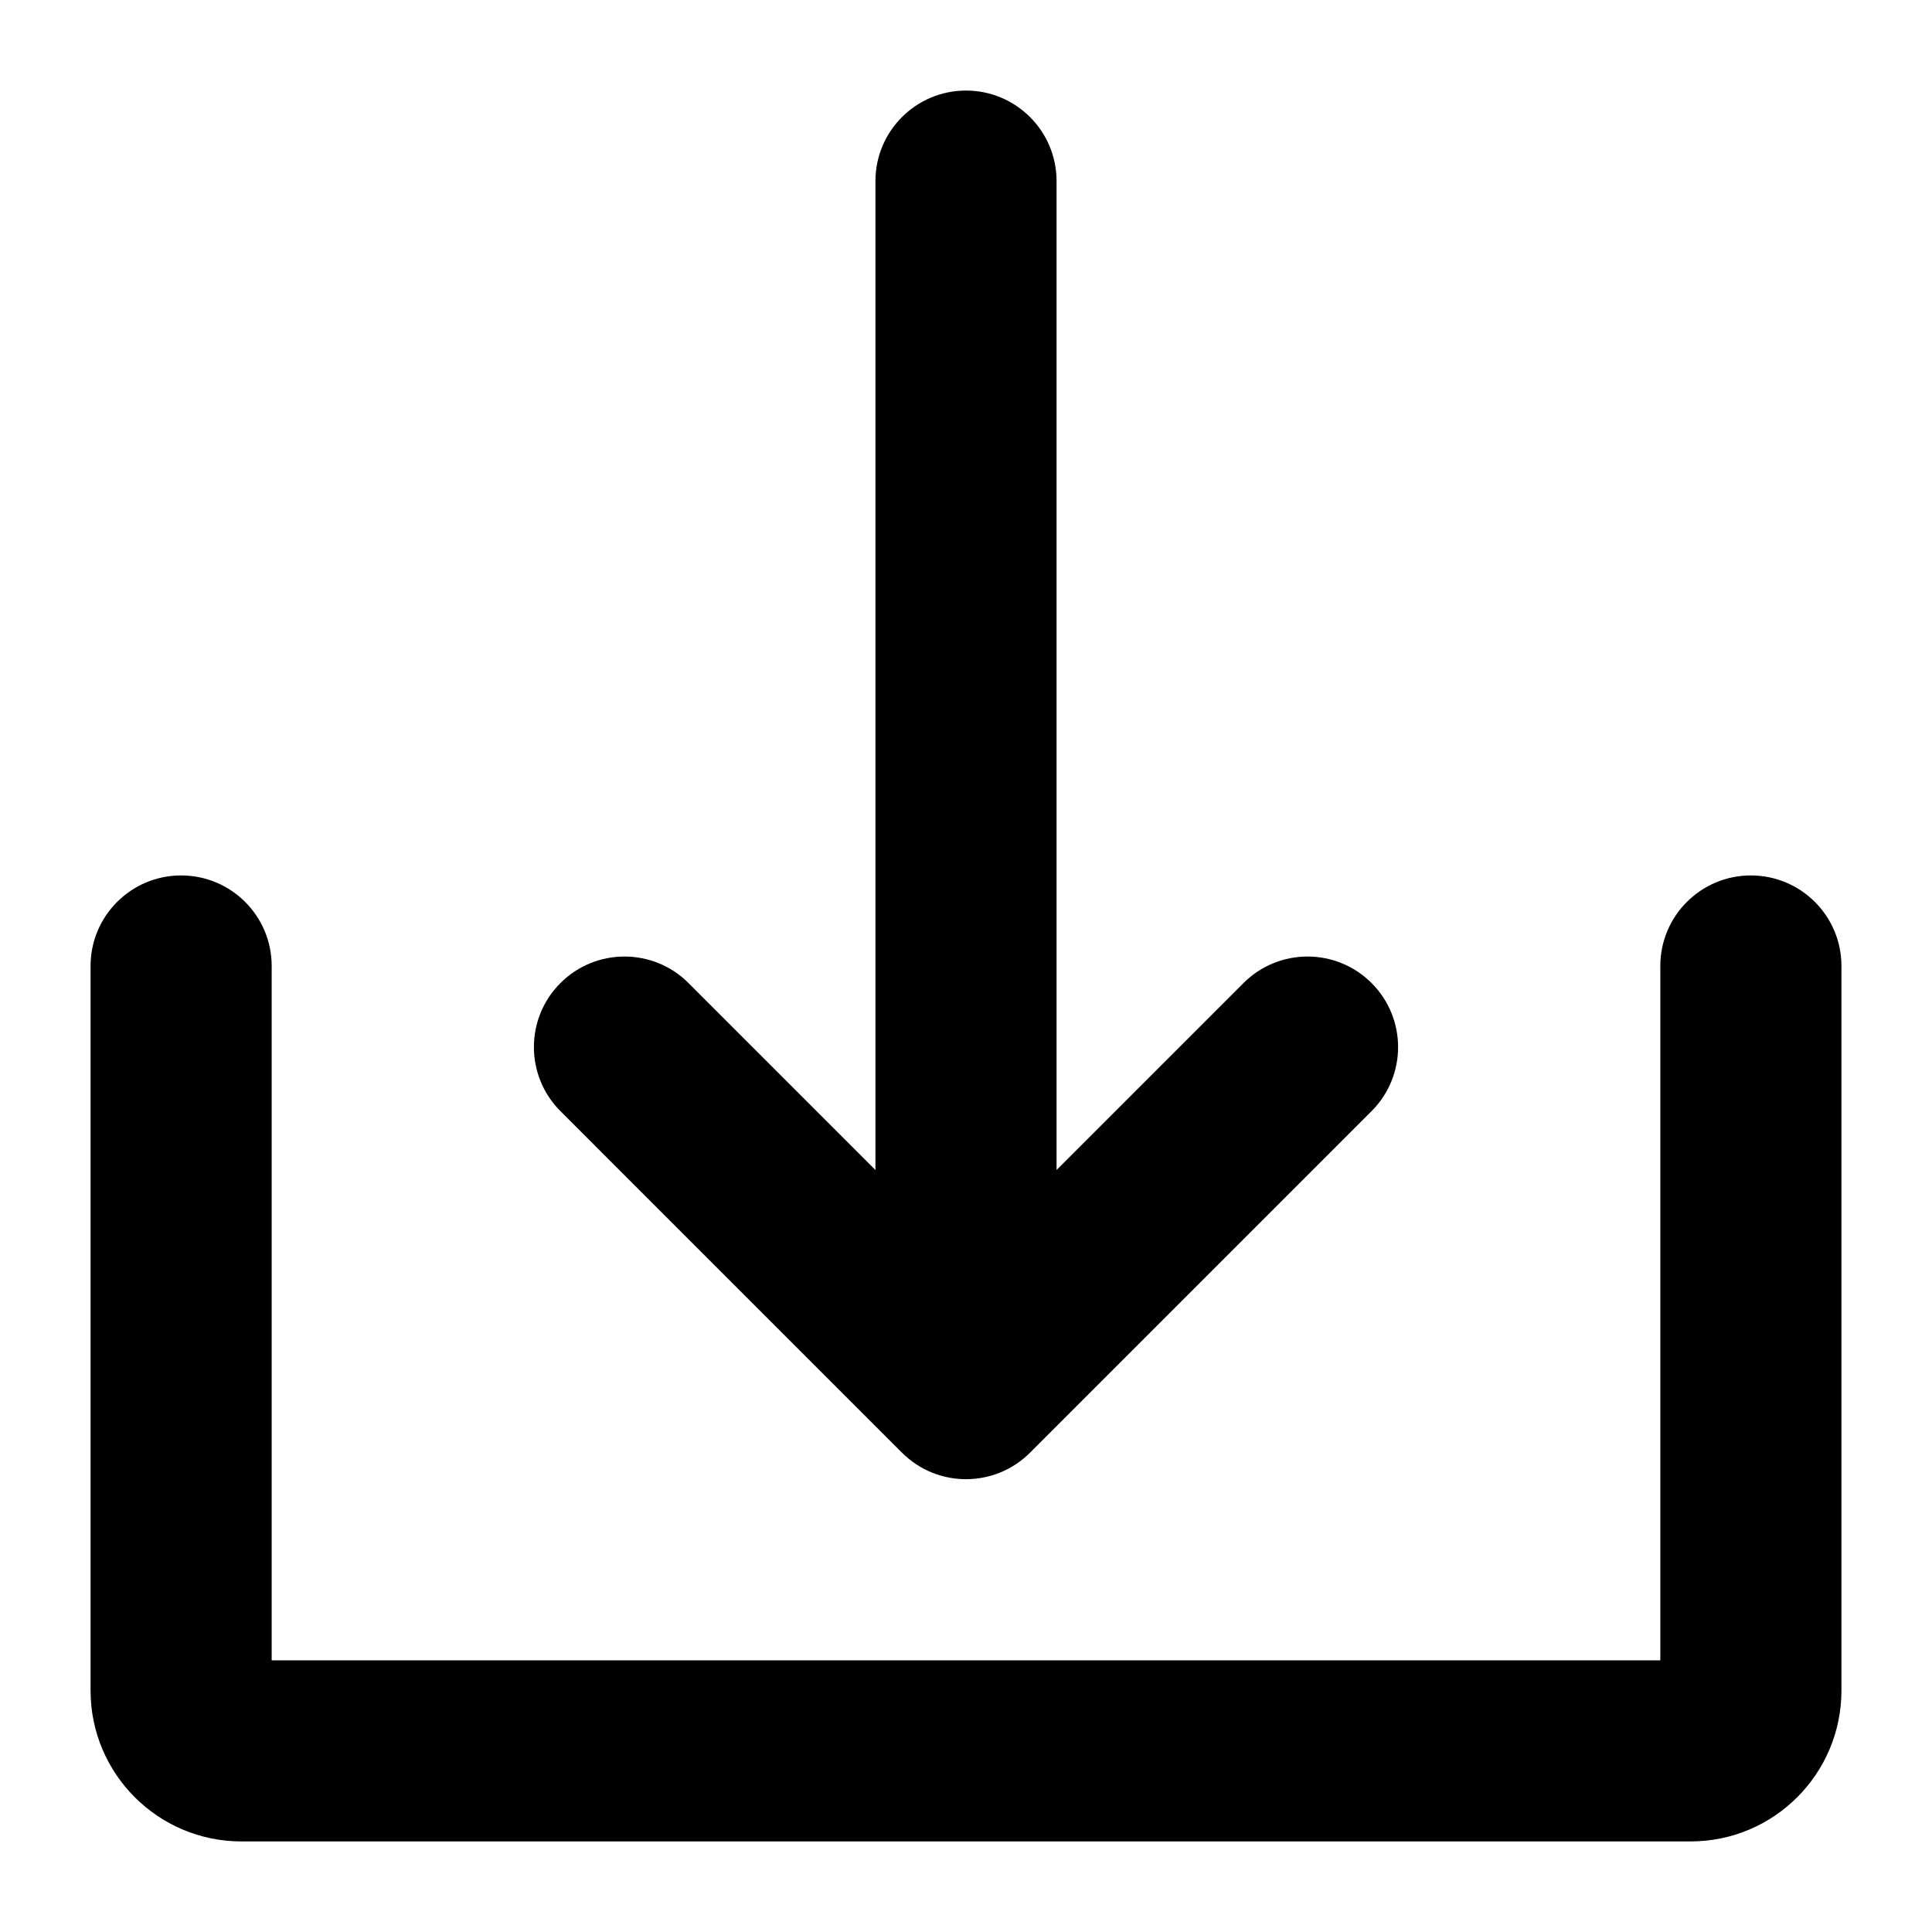
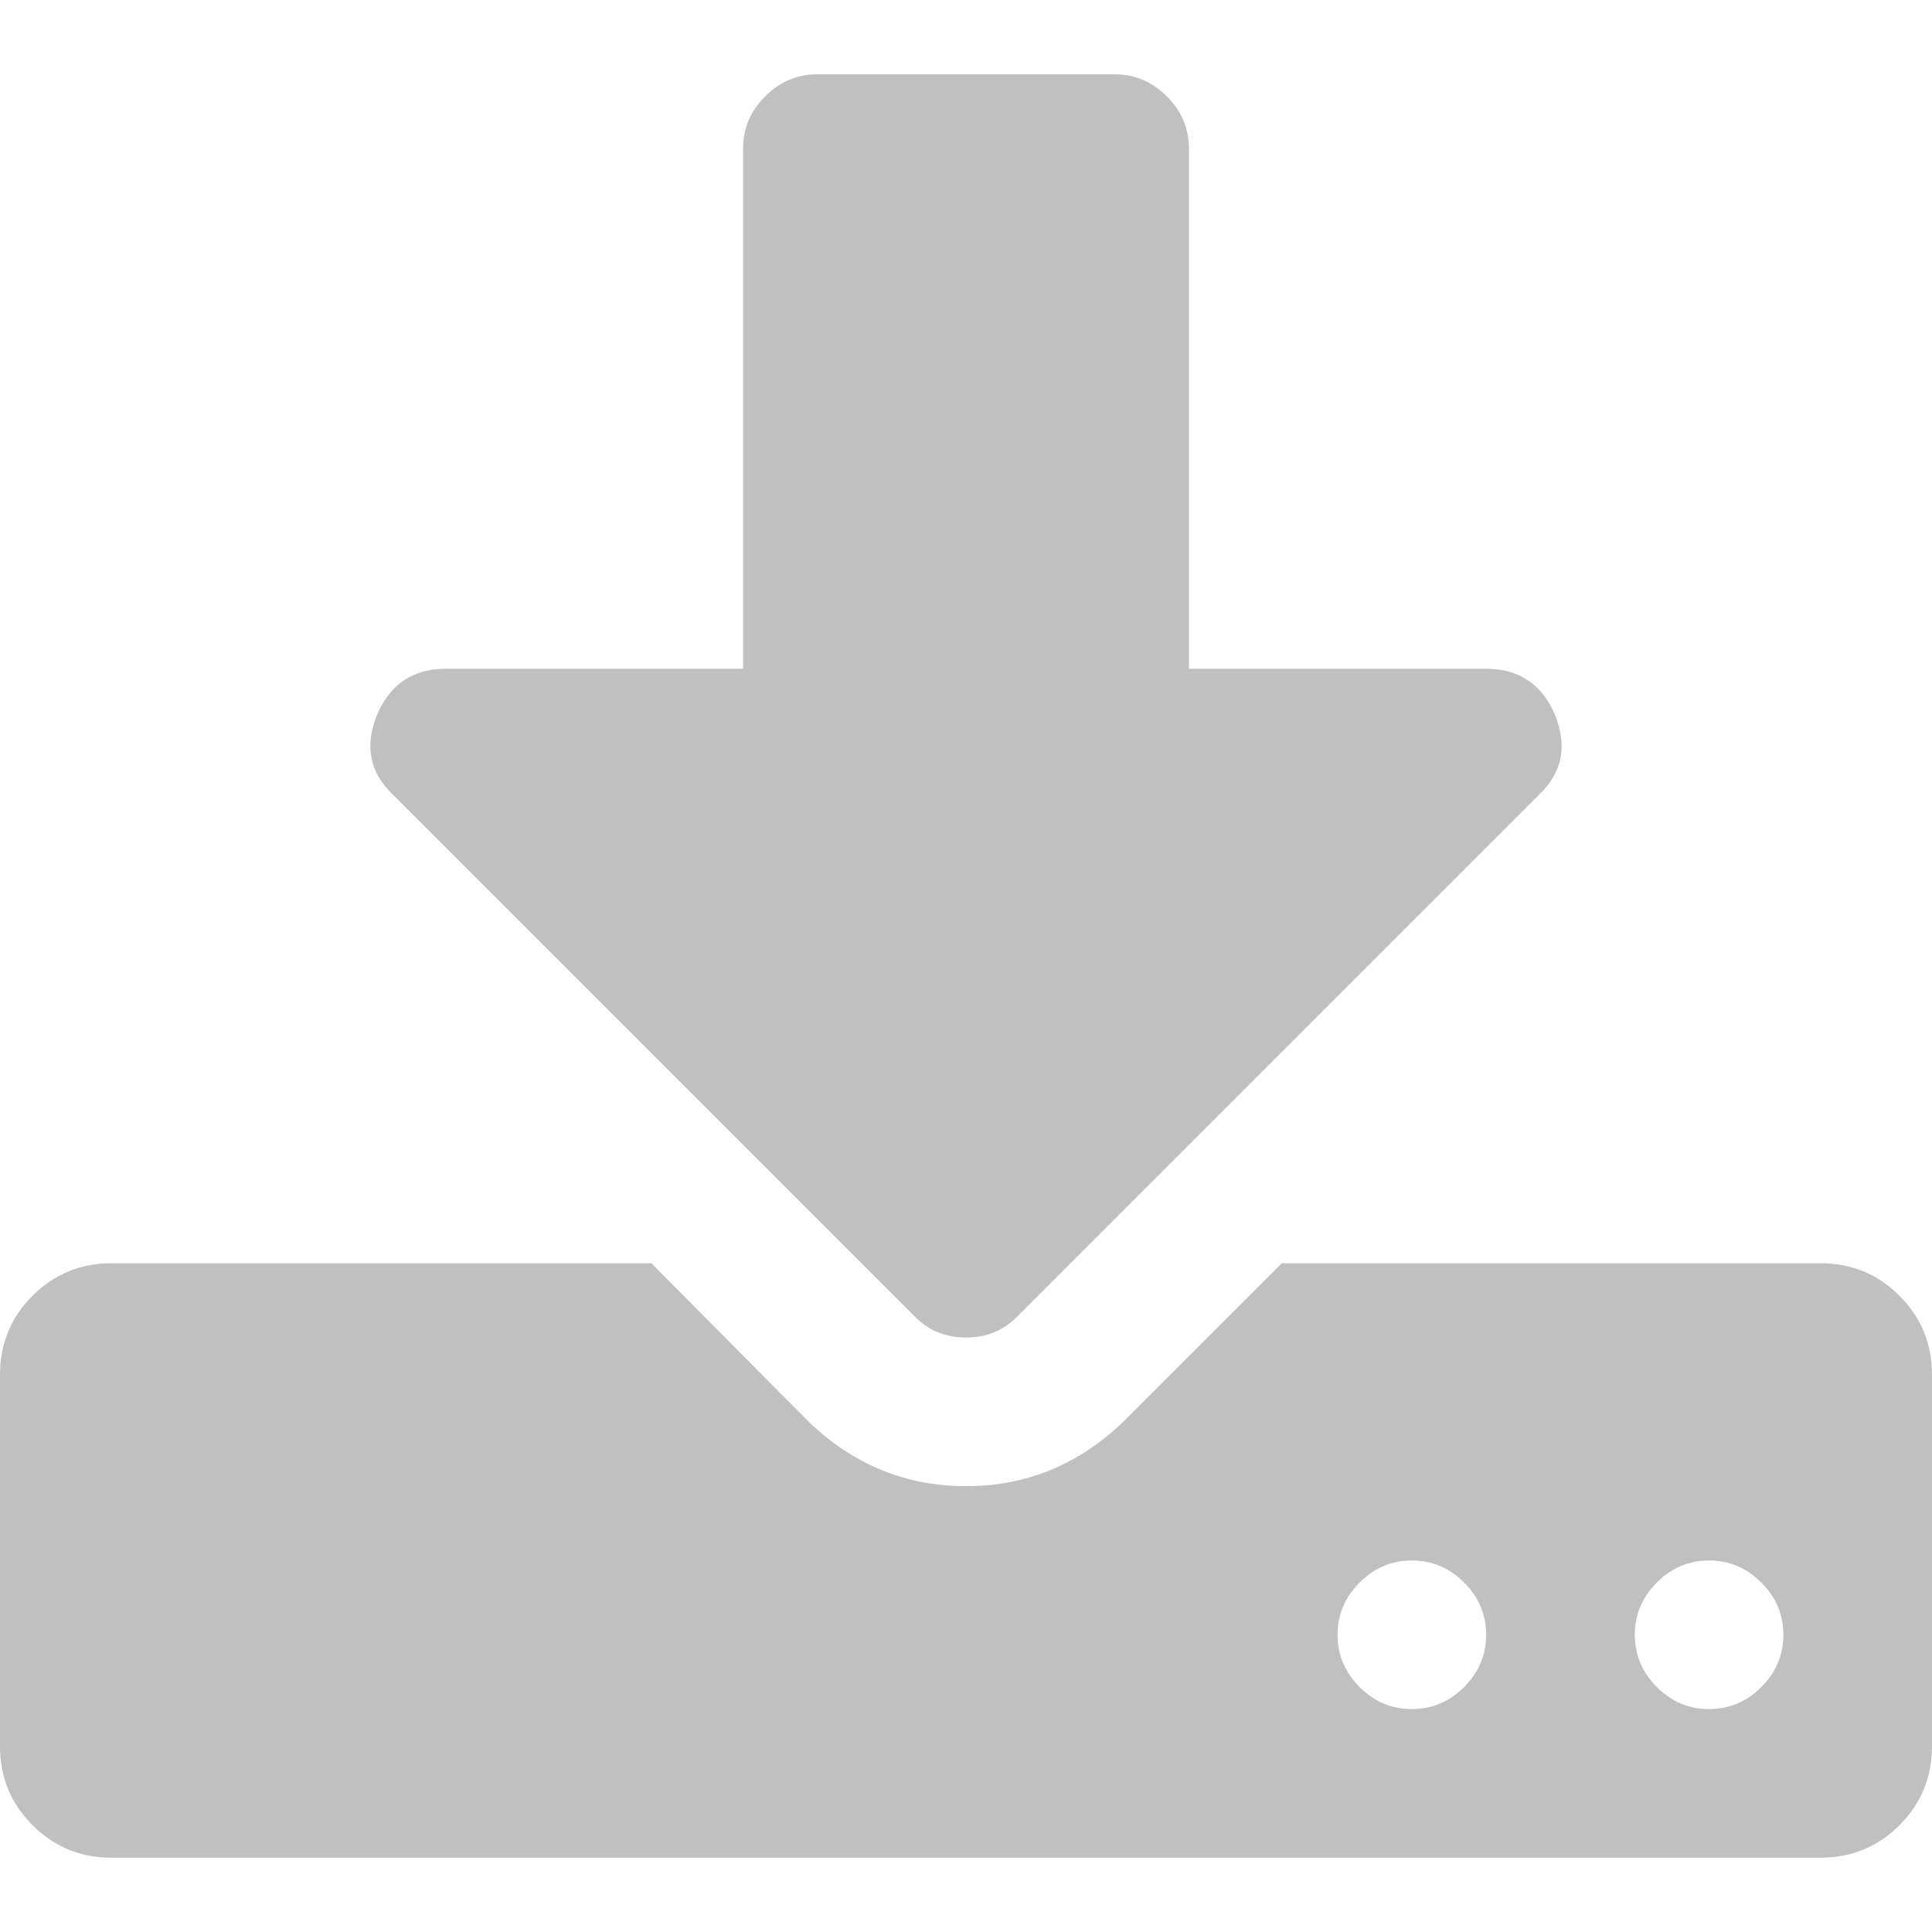
- <svg xmlns="http://www.w3.org/2000/svg" height="512" viewBox="0 0 512 512" width="512">
-   <g id="Solid">
-     <path d="m239.029 384.97a24 24 0 0 0 33.942 0l90.509-90.509a24 24 0 0 0 0-33.941 24 24 0 0 0 -33.941 0l-49.539 49.539v-262.059a24 24 0 0 0 -48 0v262.059l-49.539-49.539a24 24 0 0 0 -33.941 0 24 24 0 0 0 0 33.941z" />
-     <path d="m464 232a24 24 0 0 0 -24 24v184h-368v-184a24 24 0 0 0 -48 0v192a40 40 0 0 0 40 40h384a40 40 0 0 0 40-40v-192a24 24 0 0 0 -24-24z" />
+ <svg xmlns="http://www.w3.org/2000/svg" version="1.1" width="512" height="512" x="0" y="0" viewBox="0 0 475.078 475.077" style="enable-background:new 0 0 512 512" xml:space="preserve" class="">
+   <g>
+     <g>
+       <g>
+         <path d="M467.083,318.627c-5.324-5.328-11.8-7.994-19.41-7.994H315.195l-38.828,38.827c-11.04,10.657-23.982,15.988-38.828,15.988    c-14.843,0-27.789-5.324-38.828-15.988l-38.543-38.827H27.408c-7.612,0-14.083,2.669-19.414,7.994    C2.664,323.955,0,330.427,0,338.044v91.358c0,7.614,2.664,14.085,7.994,19.414c5.33,5.328,11.801,7.99,19.414,7.99h420.266    c7.61,0,14.086-2.662,19.41-7.99c5.332-5.329,7.994-11.8,7.994-19.414v-91.358C475.078,330.427,472.416,323.955,467.083,318.627z     M360.025,414.841c-3.621,3.617-7.905,5.424-12.854,5.424s-9.227-1.807-12.847-5.424c-3.614-3.617-5.421-7.898-5.421-12.844    c0-4.948,1.807-9.236,5.421-12.847c3.62-3.62,7.898-5.431,12.847-5.431s9.232,1.811,12.854,5.431    c3.613,3.61,5.421,7.898,5.421,12.847C365.446,406.942,363.638,411.224,360.025,414.841z M433.109,414.841    c-3.614,3.617-7.898,5.424-12.848,5.424c-4.948,0-9.229-1.807-12.847-5.424c-3.613-3.617-5.42-7.898-5.42-12.844    c0-4.948,1.807-9.236,5.42-12.847c3.617-3.62,7.898-5.431,12.847-5.431c4.949,0,9.233,1.811,12.848,5.431    c3.617,3.61,5.427,7.898,5.427,12.847C438.536,406.942,436.729,411.224,433.109,414.841z" fill="#bfc0bf" data-original="#000000" style="" class="" />
+         <path d="M224.692,323.479c3.428,3.613,7.71,5.421,12.847,5.421c5.141,0,9.418-1.808,12.847-5.421l127.907-127.908    c5.899-5.519,7.234-12.182,3.997-19.986c-3.23-7.421-8.847-11.132-16.844-11.136h-73.091V36.543c0-4.948-1.811-9.231-5.421-12.847    c-3.62-3.617-7.901-5.426-12.847-5.426h-73.096c-4.946,0-9.229,1.809-12.847,5.426c-3.615,3.616-5.424,7.898-5.424,12.847V164.45    h-73.089c-7.998,0-13.61,3.715-16.846,11.136c-3.234,7.801-1.903,14.467,3.999,19.986L224.692,323.479z" fill="#bfc0bf" data-original="#000000" style="" class="" />
+       </g>
+     </g>
+     <g>
+ </g>
+     <g>
+ </g>
+     <g>
+ </g>
+     <g>
+ </g>
+     <g>
+ </g>
+     <g>
+ </g>
+     <g>
+ </g>
+     <g>
+ </g>
+     <g>
+ </g>
+     <g>
+ </g>
+     <g>
+ </g>
+     <g>
+ </g>
+     <g>
+ </g>
+     <g>
+ </g>
+     <g>
+ </g>
  </g>
</svg>
